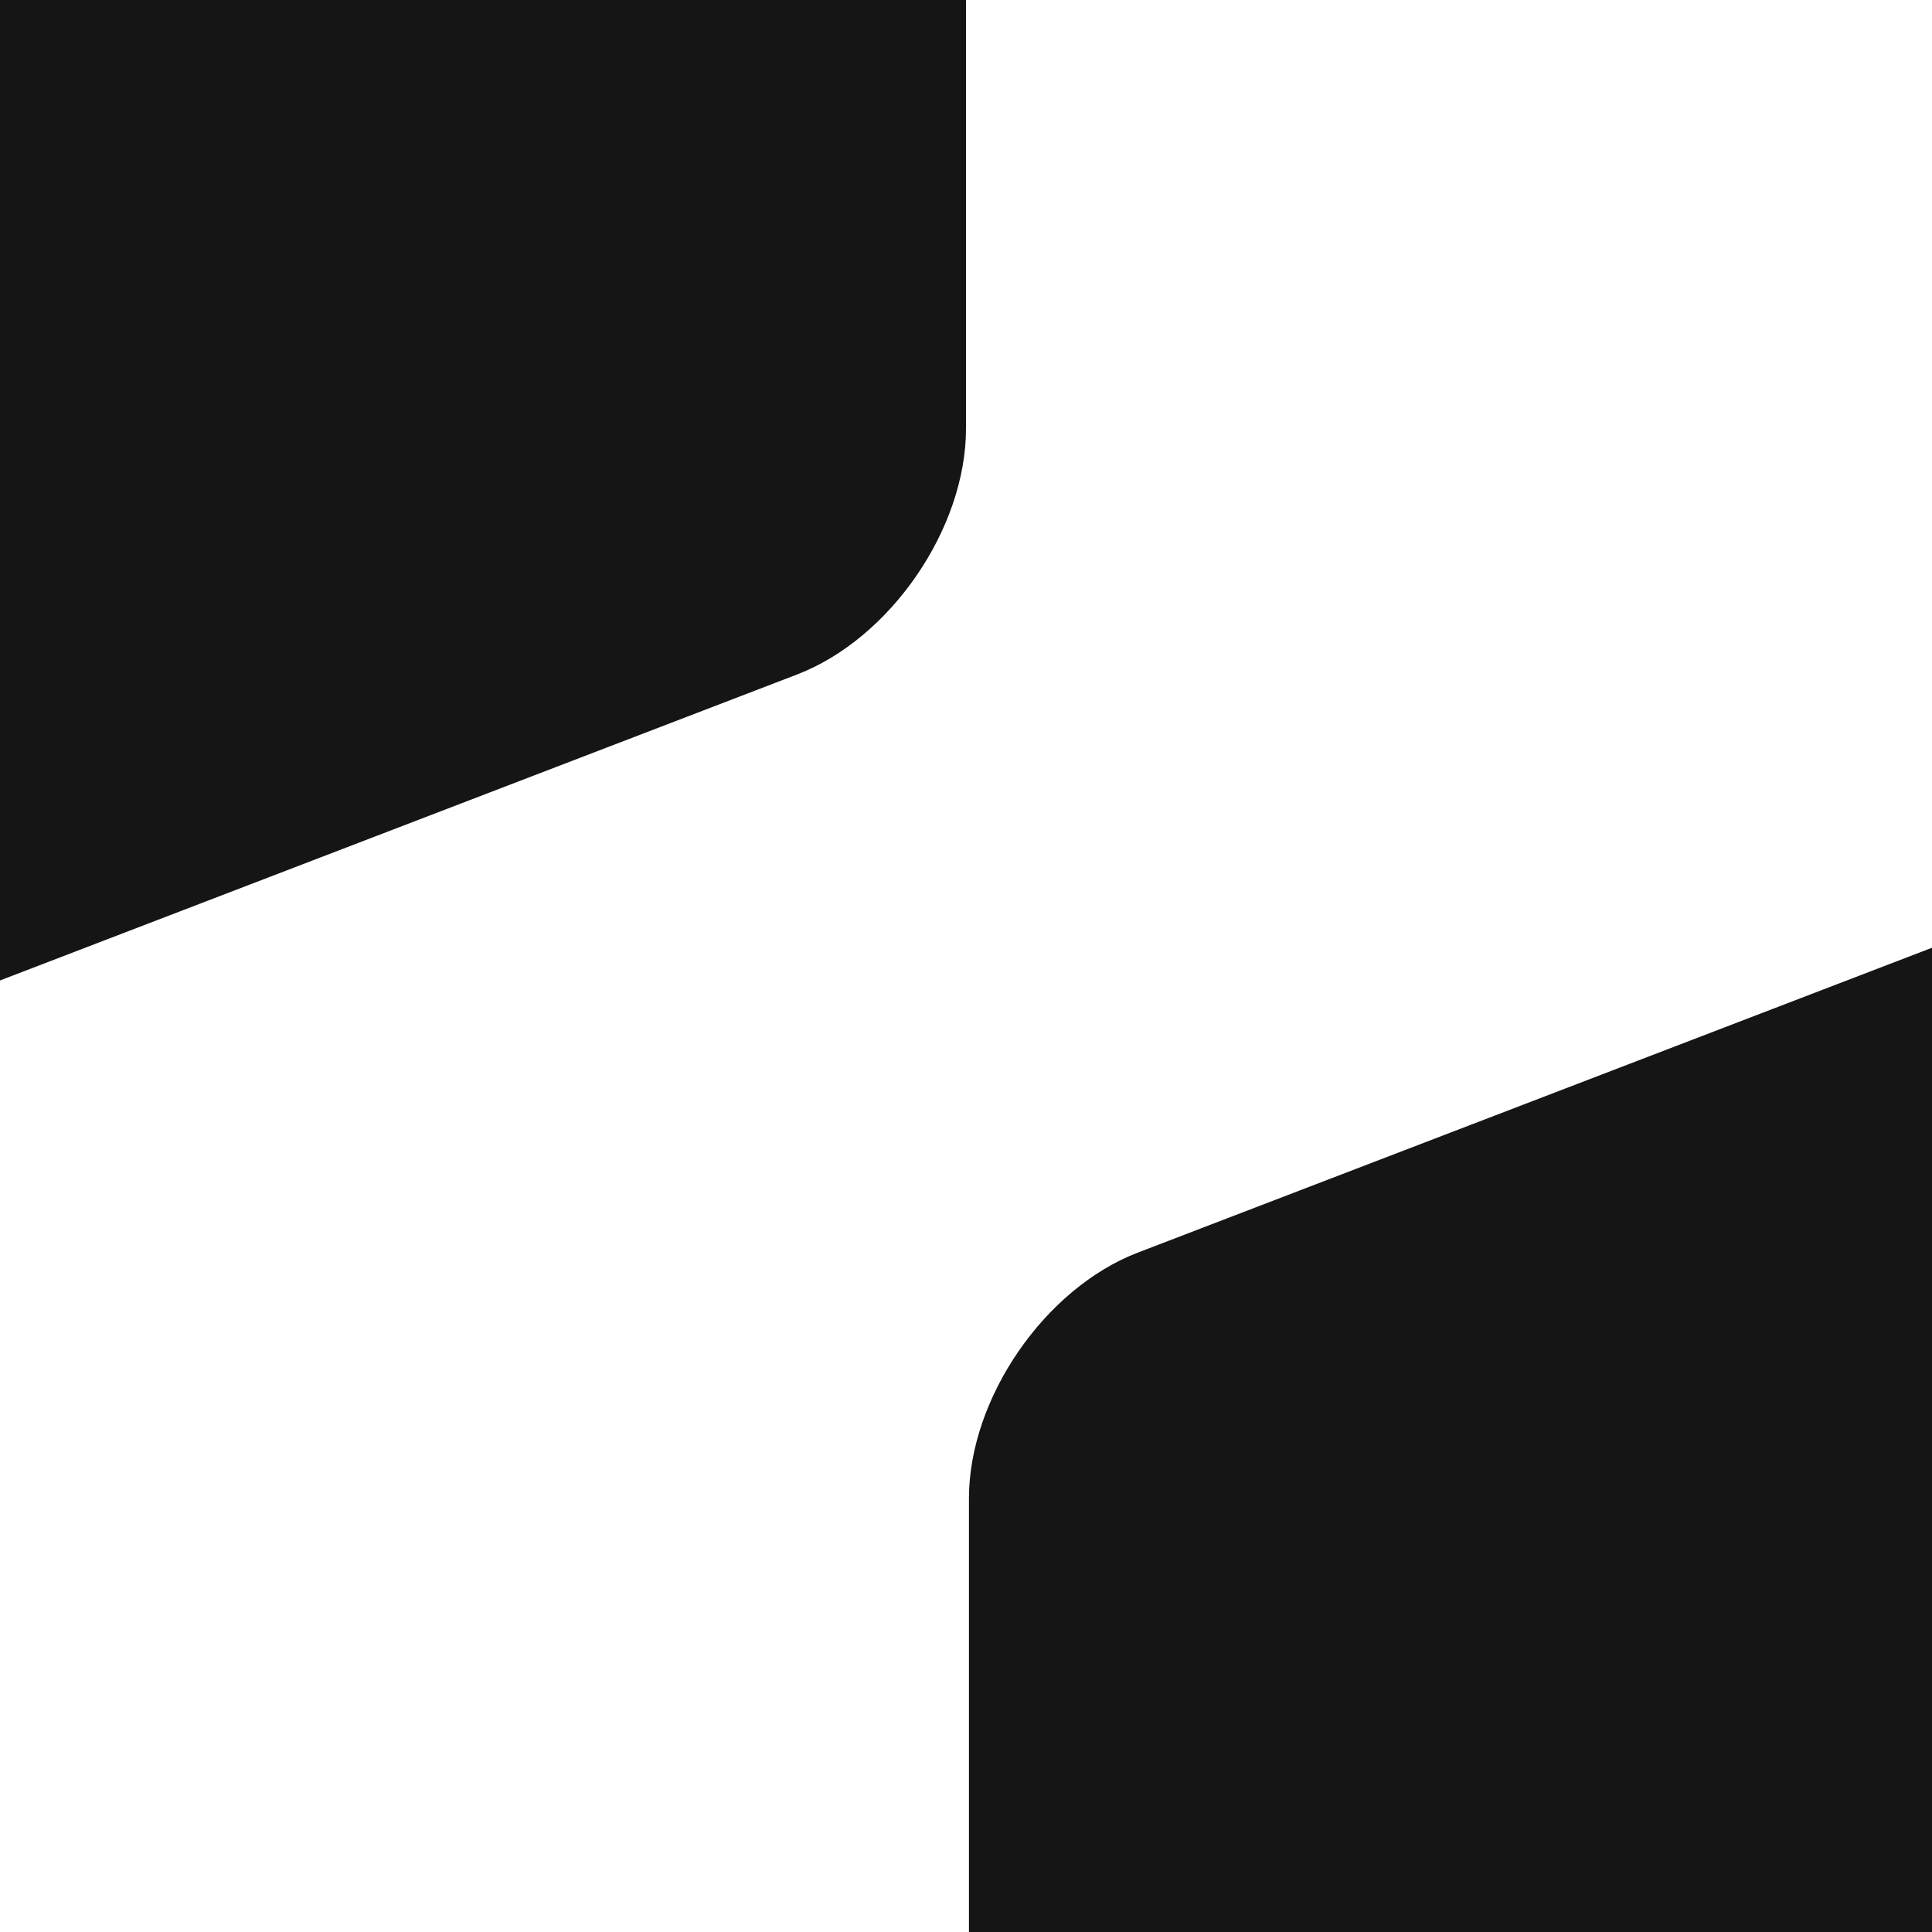
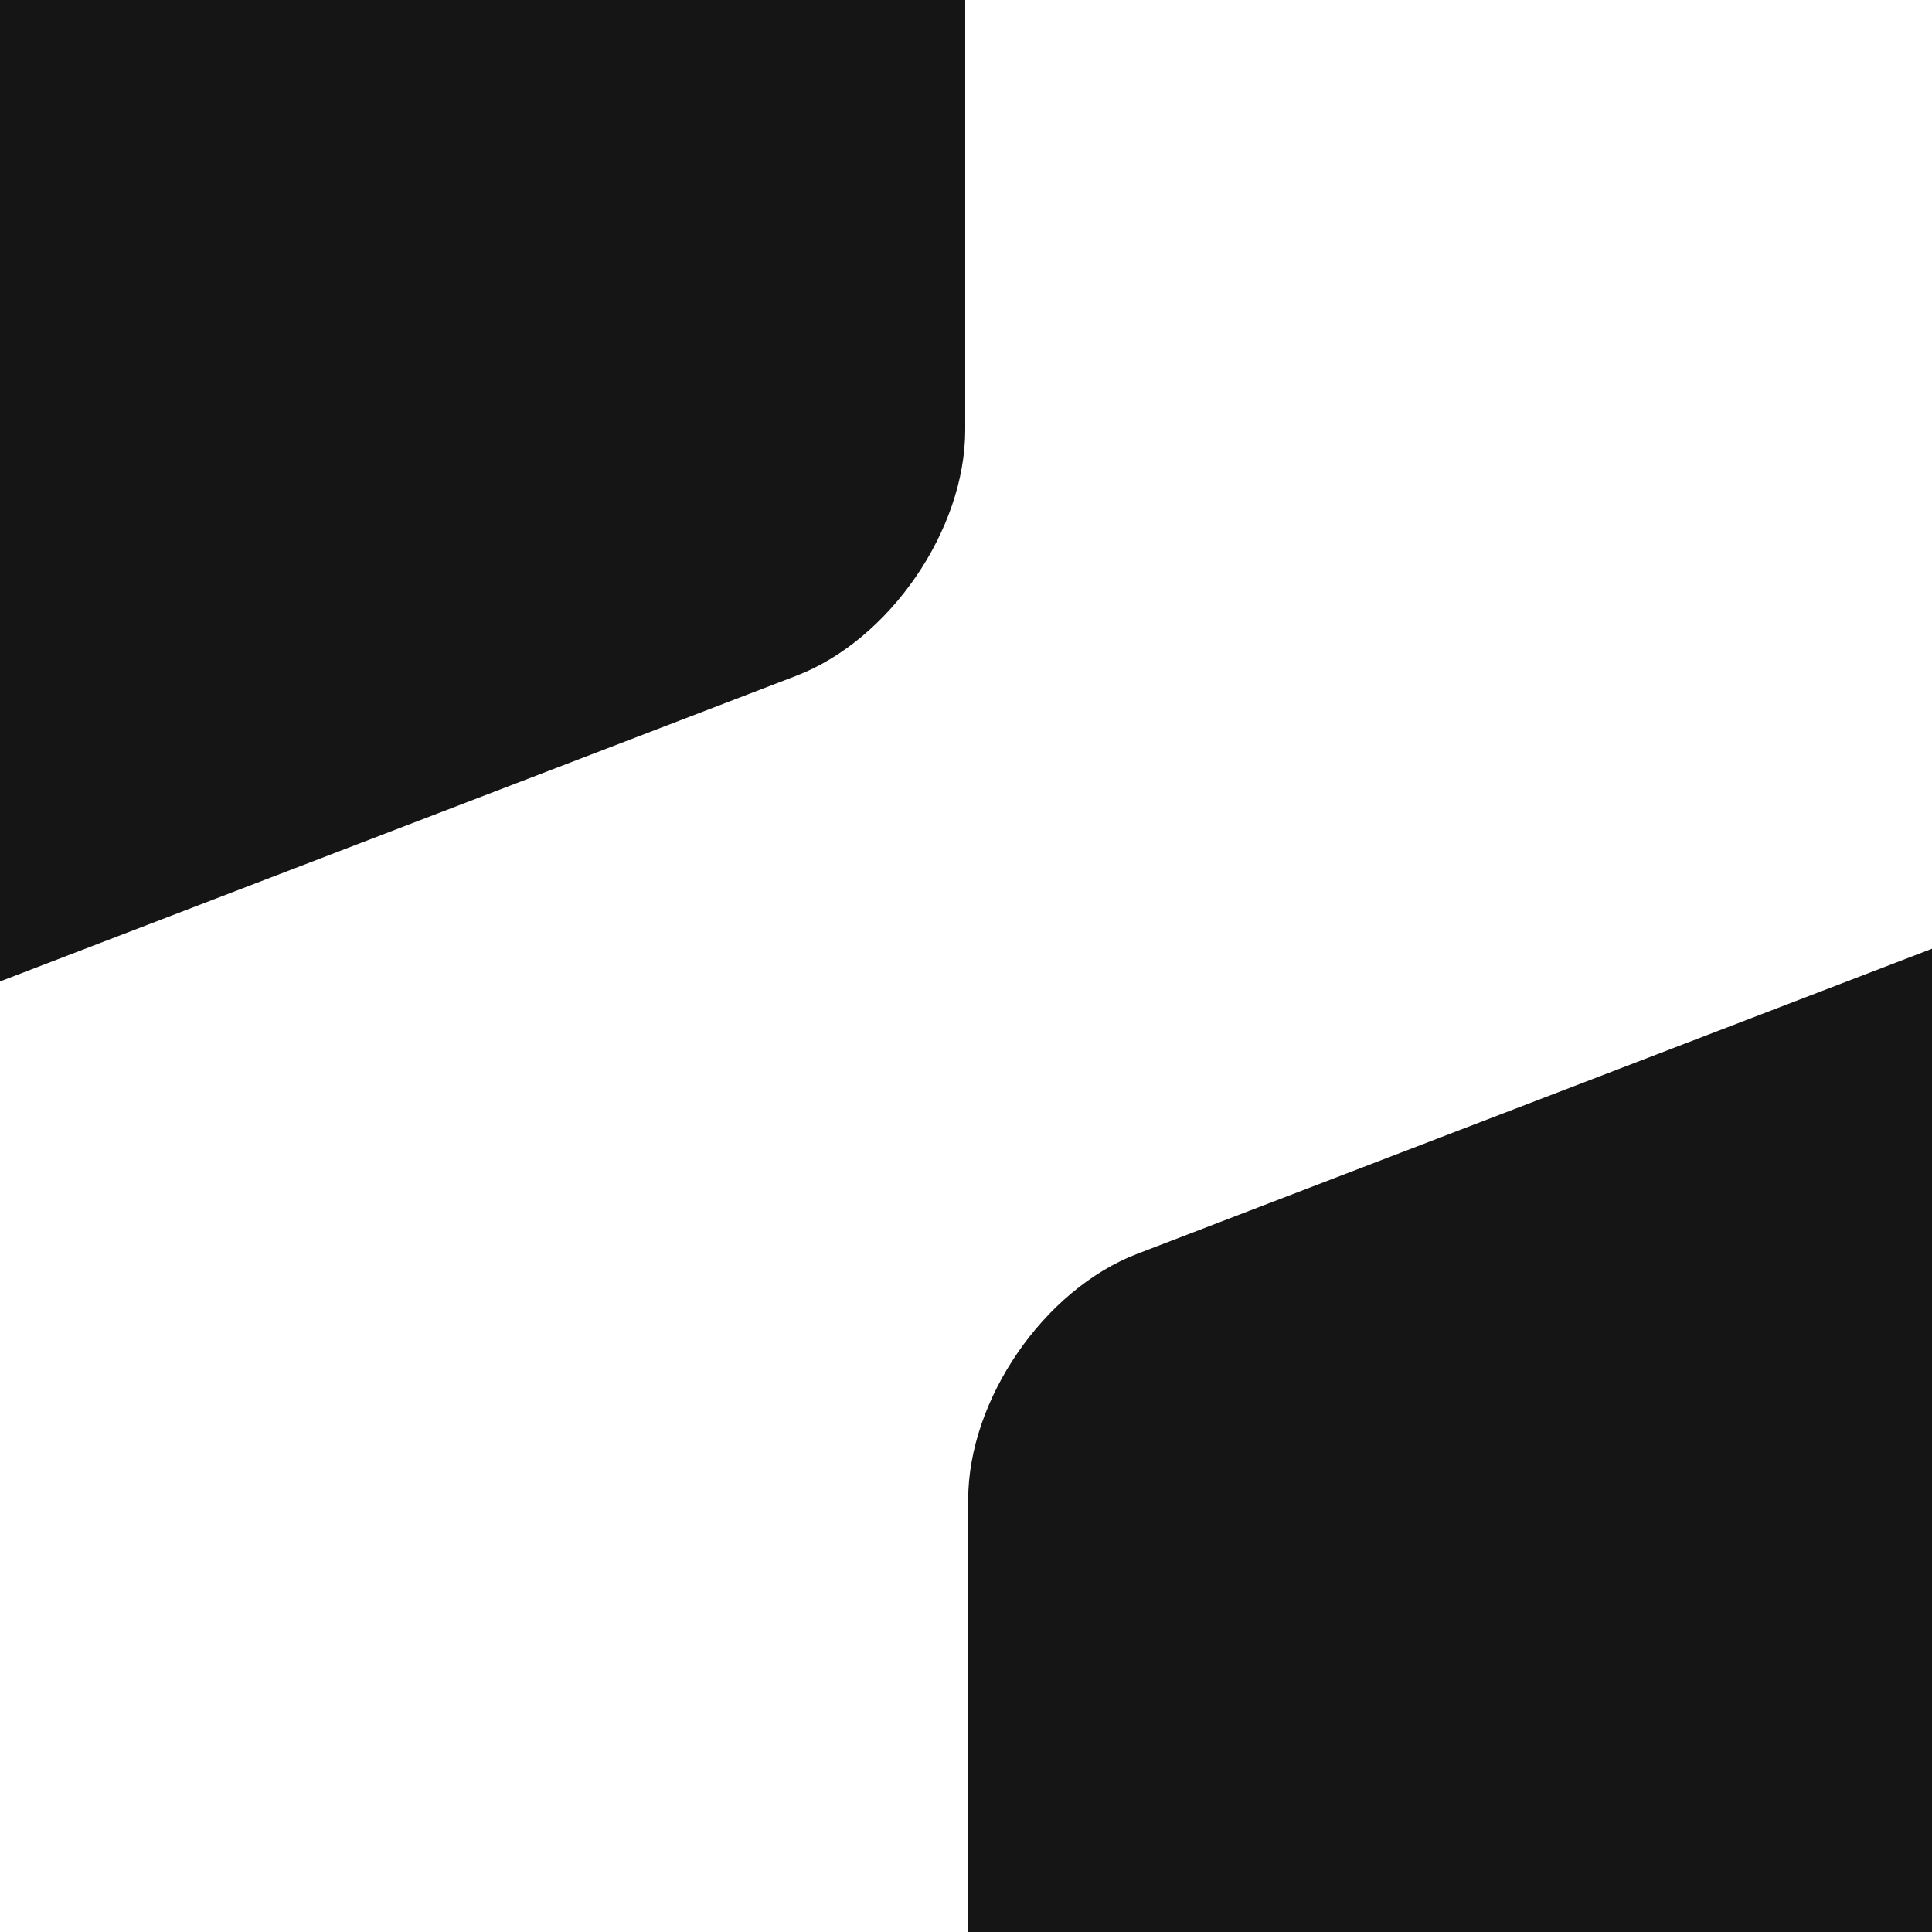
<svg xmlns="http://www.w3.org/2000/svg" width="2049" height="2049" viewBox="0 0 2049 2049" fill="none">
-   <rect width="2111.08" height="1303.62" rx="191.917" transform="matrix(-0.93358 0.358368 0 1 1024.49 -657.06)" fill="#151515" />
-   <rect width="2111.08" height="1303.62" rx="191.917" transform="matrix(-0.93358 0.358368 0 1 2998.49 640.666)" fill="#151515" />
+   <rect width="2111.08" height="1303.62" rx="191.917" transform="matrix(-0.93358 0.358368 0 1 1023.68 -655.687)" fill="#151515" />
+   <rect width="2111.08" height="1303.62" rx="191.917" transform="matrix(-0.93358 0.358368 0 1 2997.68 642.035)" fill="#151515" />
</svg>
